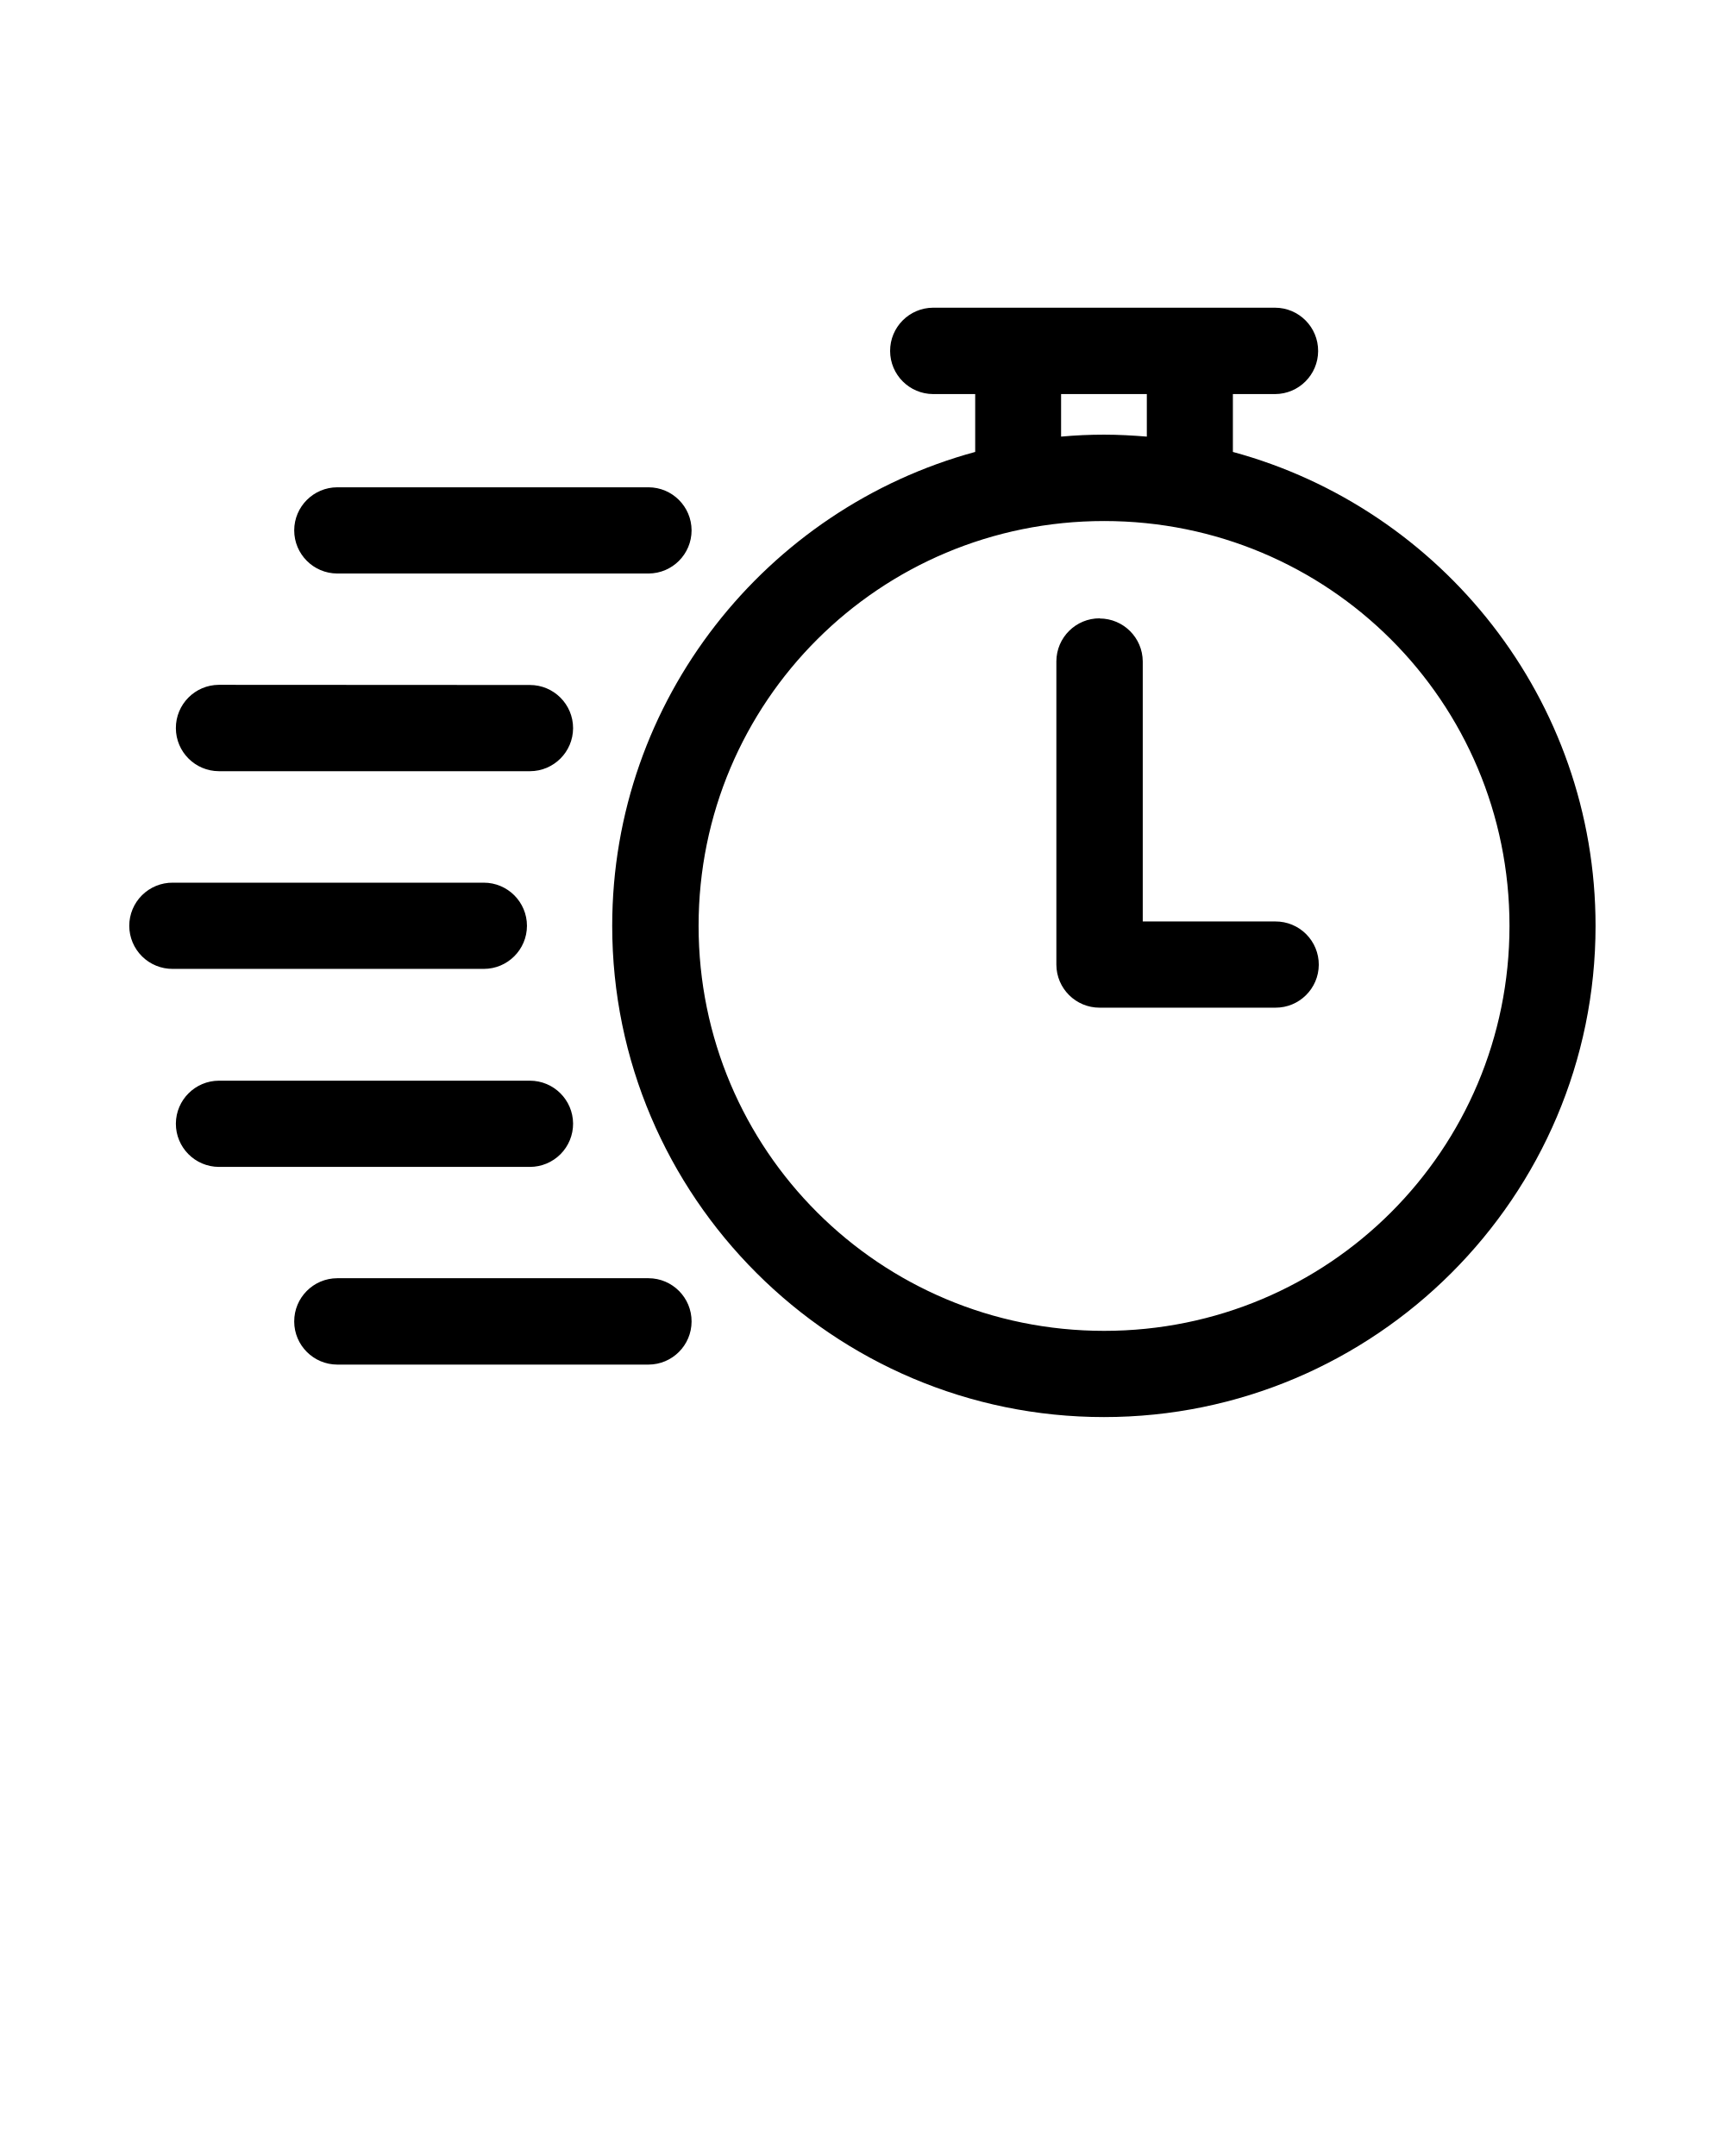
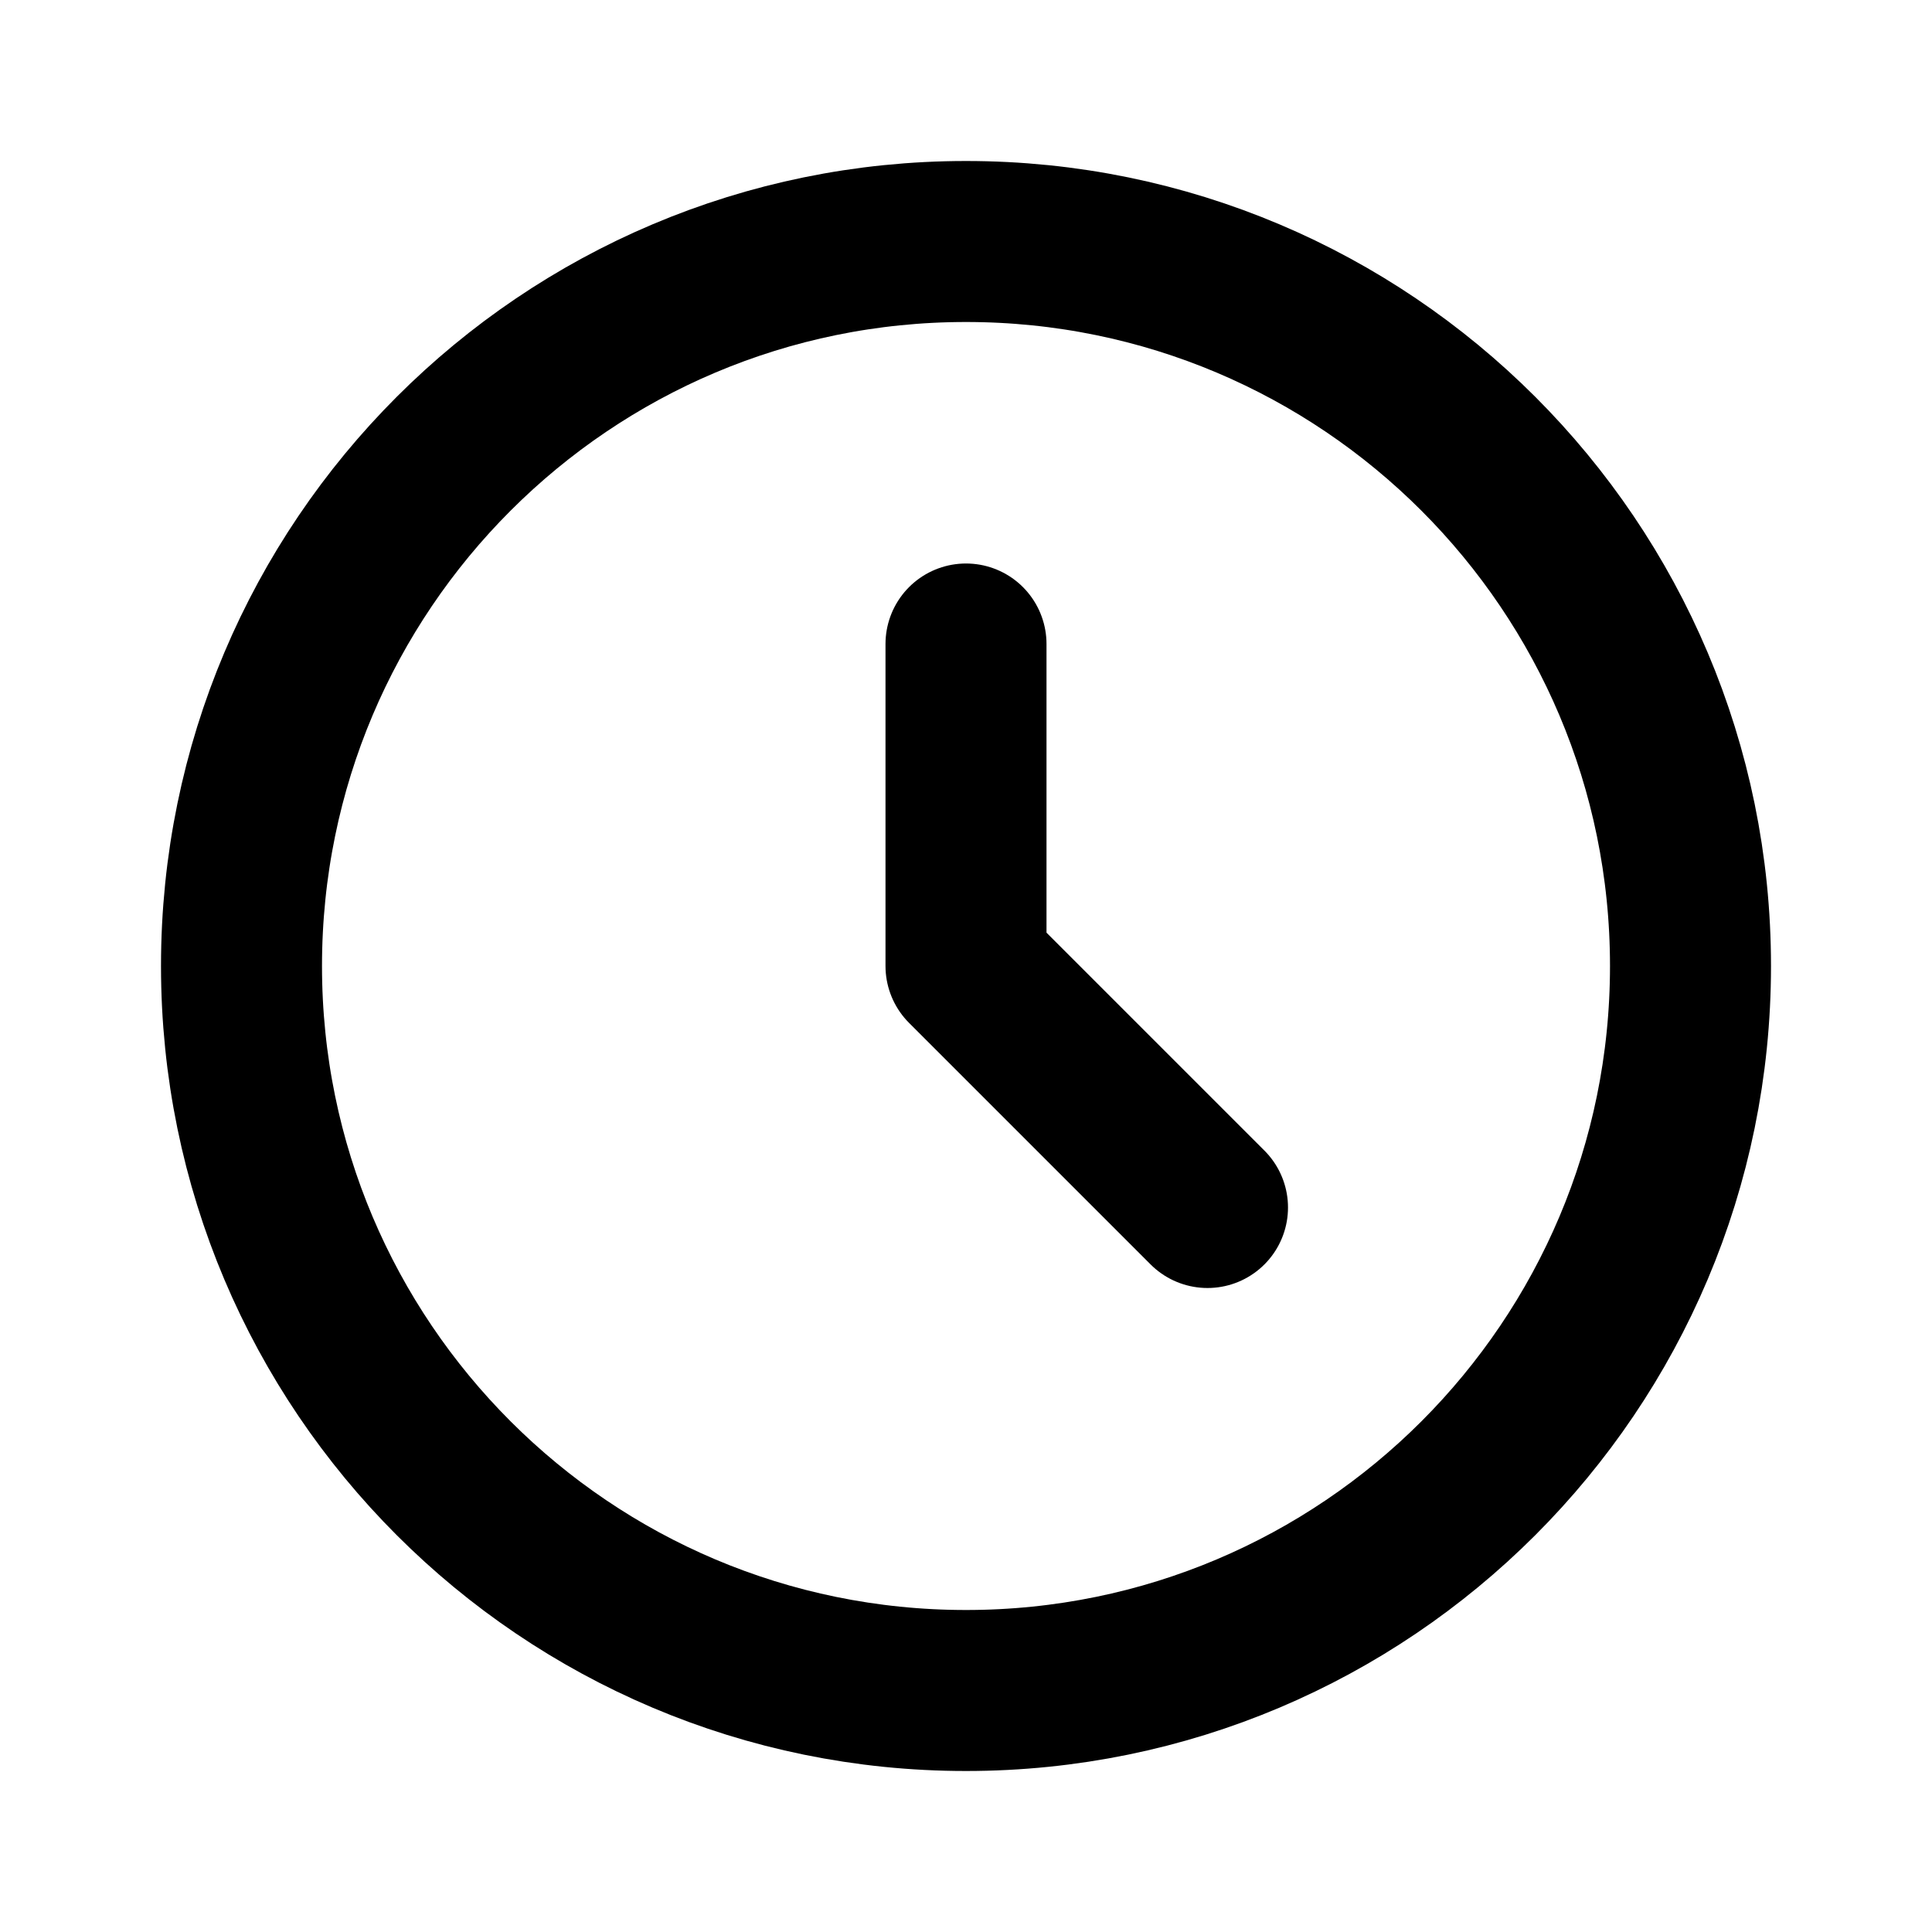
- <svg xmlns="http://www.w3.org/2000/svg" viewBox="0 0 10.583 13.229" version="1.1" x="0px" y="0px">
-   <g>
-     <path style="color:#000000;" d="m 5.725,1.888 a 0.265,0.265 0 0 0 -0.264,0.266 0.265,0.265 0 0 0 0.264,0.264 h 0.258 v 0.355 c -1.281,0.348 -2.227,1.52 -2.227,2.908 0,1.661 1.355,3.014 3.017,3.014 1.663,0 3.016,-1.353 3.016,-3.014 0,-1.388 -0.944,-2.56 -2.225,-2.908 V 2.418 H 7.823 A 0.265,0.265 0 0 0 8.087,2.154 0.265,0.265 0 0 0 7.823,1.888 Z m 0.785,0.53 h 0.526 v 0.261 c -0.086,-0.007 -0.174,-0.012 -0.262,-0.012 -0.089,0 -0.177,0.004 -0.264,0.012 z M 2.069,2.99 A 0.265,0.265 0 0 0 1.805,3.254 0.265,0.265 0 0 0 2.069,3.519 H 3.979 A 0.265,0.265 0 0 0 4.243,3.254 0.265,0.265 0 0 0 3.979,2.99 Z m 4.705,0.207 c 1.377,0 2.487,1.109 2.487,2.484 0,1.375 -1.11,2.485 -2.487,2.485 -1.377,0 -2.488,-1.11 -2.488,-2.485 0,-1.375 1.111,-2.484 2.488,-2.484 z m -0.027,0.597 a 0.265,0.265 0 0 0 -0.266,0.264 v 1.861 a 0.265,0.265 0 0 0 0.266,0.264 H 7.825 A 0.265,0.265 0 0 0 8.091,5.92 0.265,0.265 0 0 0 7.825,5.654 H 7.011 V 4.058 A 0.265,0.265 0 0 0 6.747,3.795 Z m -5.404,0.408 A 0.265,0.265 0 0 0 1.079,4.468 0.265,0.265 0 0 0 1.343,4.732 H 3.251 A 0.265,0.265 0 0 0 3.516,4.468 0.265,0.265 0 0 0 3.251,4.203 Z M 1.06,5.416 A 0.265,0.265 0 0 0 0.793,5.681 0.265,0.265 0 0 0 1.06,5.945 H 2.968 A 0.265,0.265 0 0 0 3.233,5.681 0.265,0.265 0 0 0 2.968,5.416 Z m 0.283,1.215 A 0.265,0.265 0 0 0 1.079,6.894 0.265,0.265 0 0 0 1.343,7.16 H 3.251 A 0.265,0.265 0 0 0 3.516,6.894 0.265,0.265 0 0 0 3.251,6.631 Z M 2.069,7.843 A 0.265,0.265 0 0 0 1.805,8.109 0.265,0.265 0 0 0 2.069,8.373 H 3.979 A 0.265,0.265 0 0 0 4.243,8.109 0.265,0.265 0 0 0 3.979,7.843 Z" fill="#000000" stroke-width="1" stroke-linecap="round" stroke-linejoin="round" />
-   </g>
-   <text x="0" y="25.583" fill="#000000" font-size="5px" font-weight="bold" font-family="'Helvetica Neue', Helvetica, Arial-Unicode, Arial, Sans-serif">Created by Larea</text>
-   <text x="0" y="30.583" fill="#000000" font-size="5px" font-weight="bold" font-family="'Helvetica Neue', Helvetica, Arial-Unicode, Arial, Sans-serif">from the Noun Project</text>
+ <svg xmlns="http://www.w3.org/2000/svg" class="w-6 h-6 text-gray-800 dark:text-white" aria-hidden="true" width="24" height="24" fill="none" viewBox="0 0 24 24">
+   <path stroke="currentColor" stroke-linecap="round" stroke-linejoin="round" stroke-width="2" d="M12 8v4l3 3m6-3a9 9 0 1 1-18 0 9 9 0 0 1 18 0Z" />
</svg>
